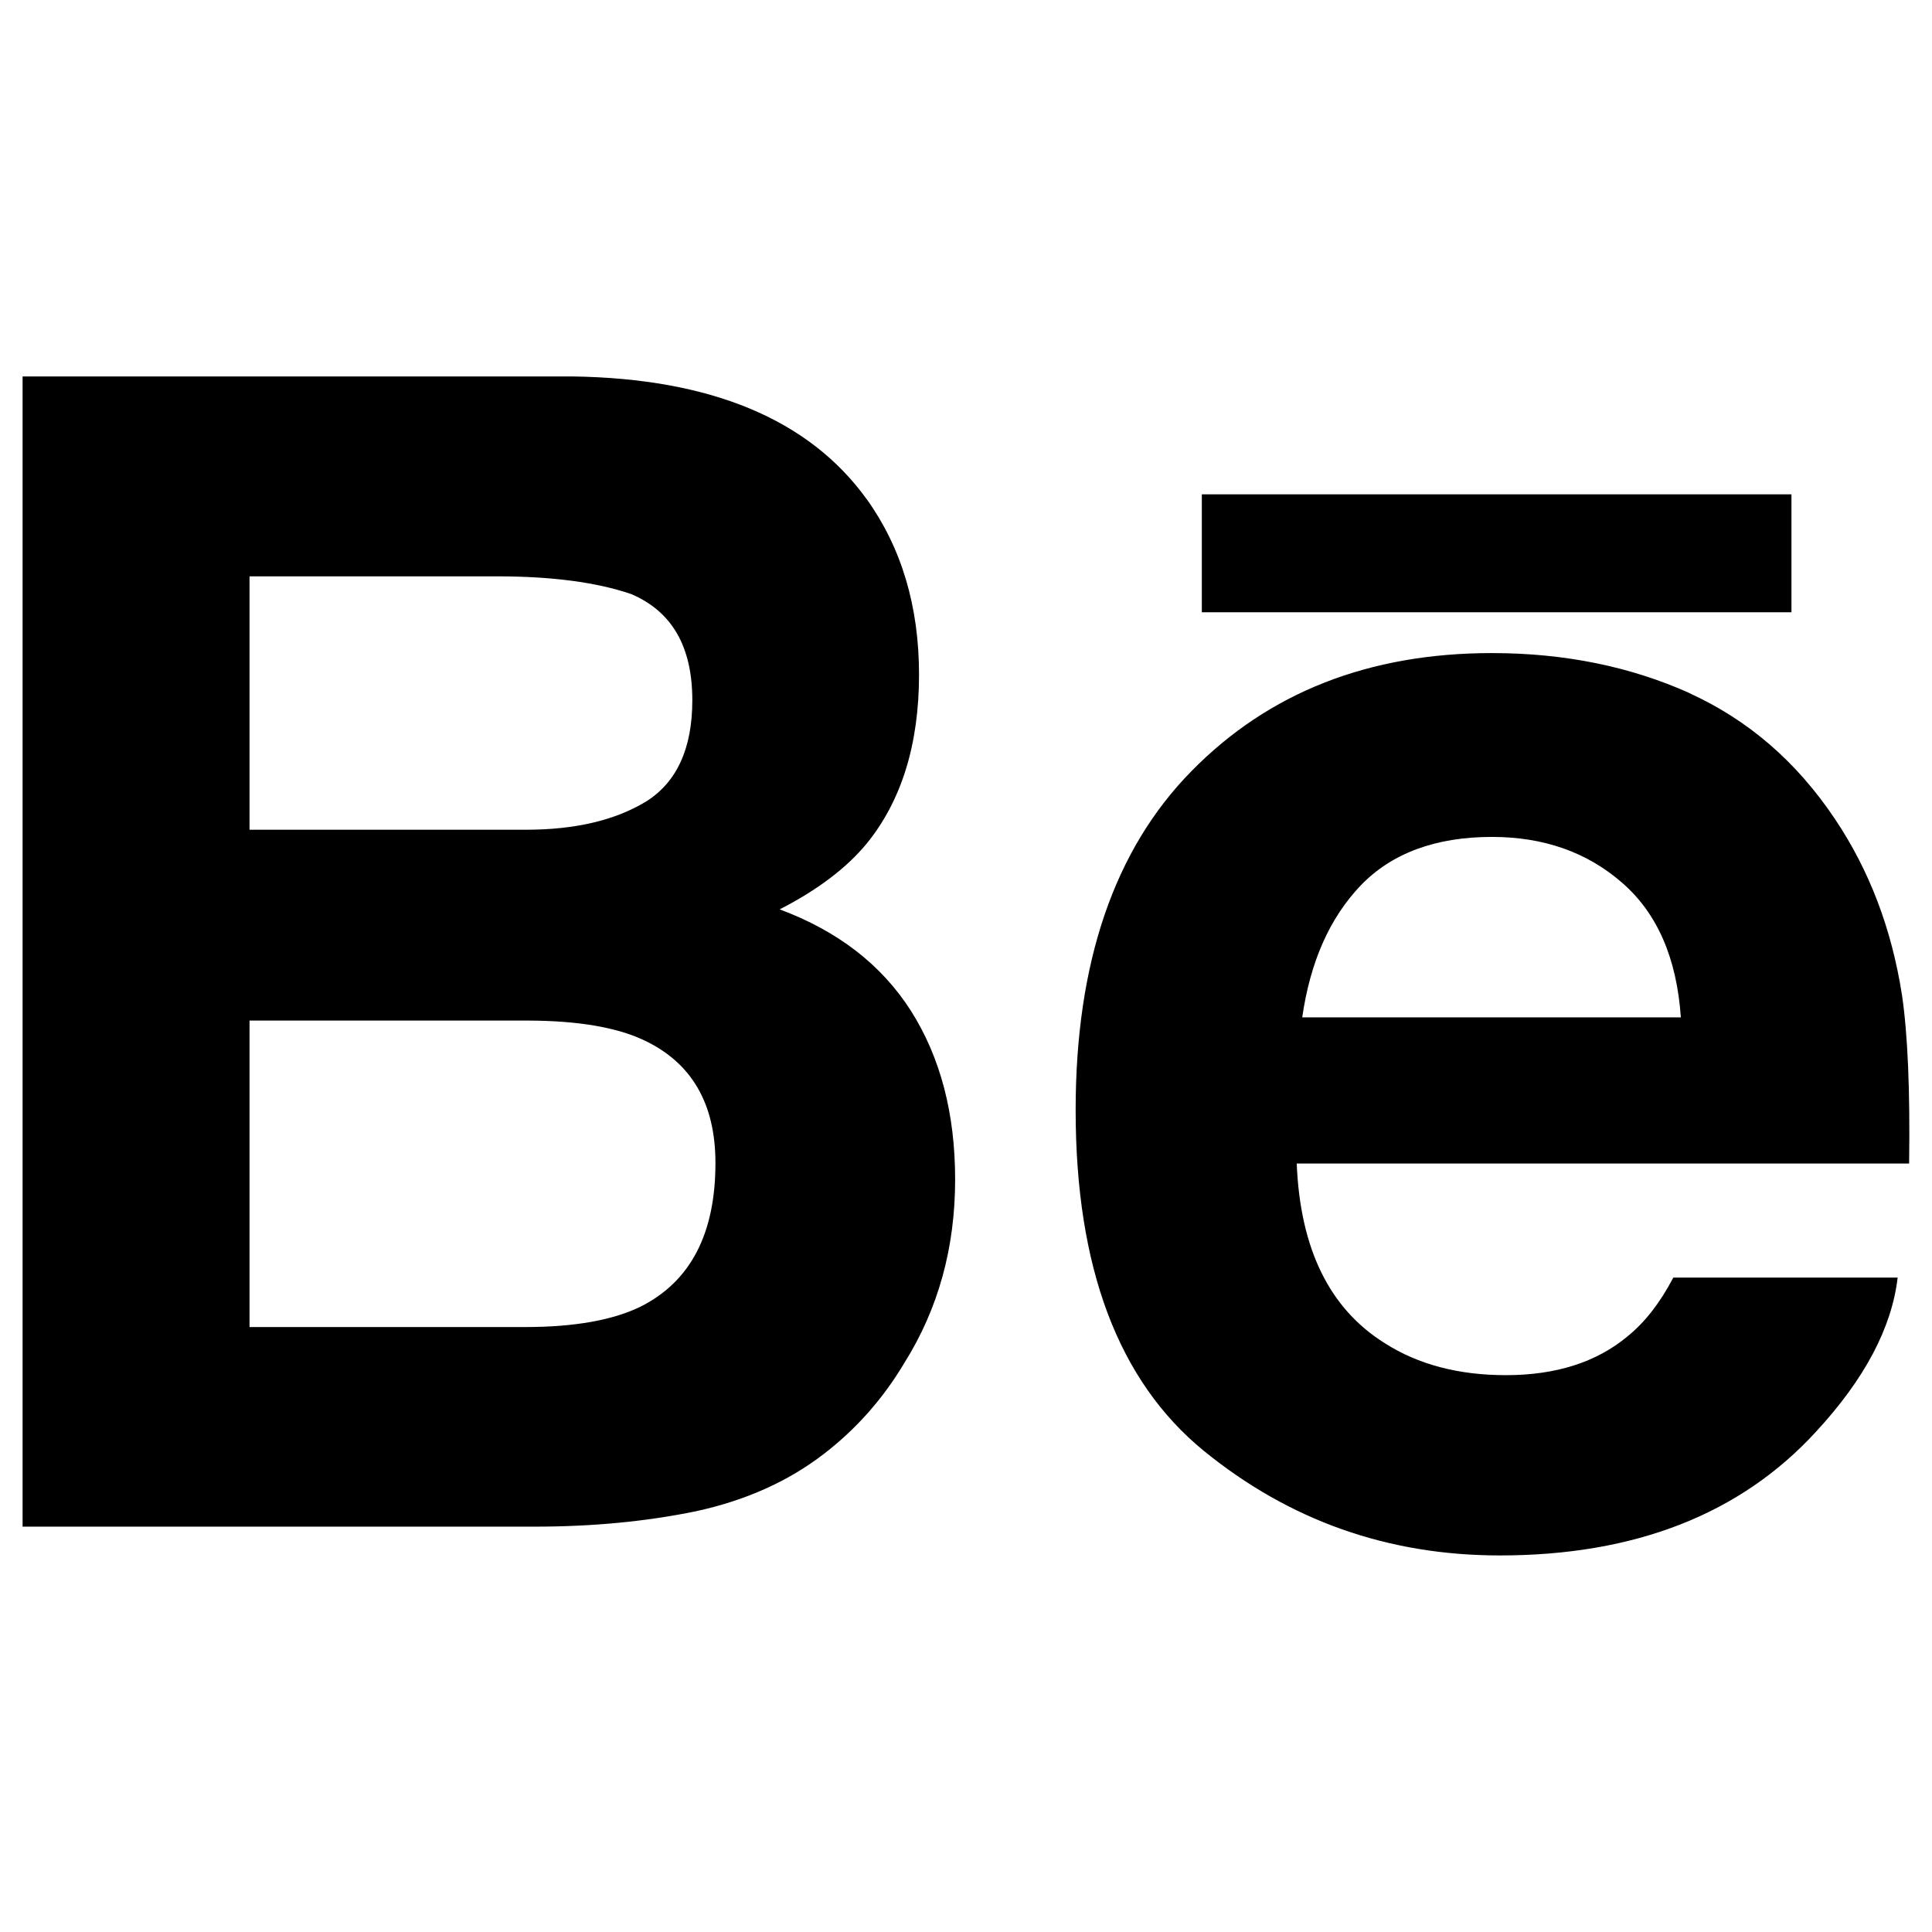
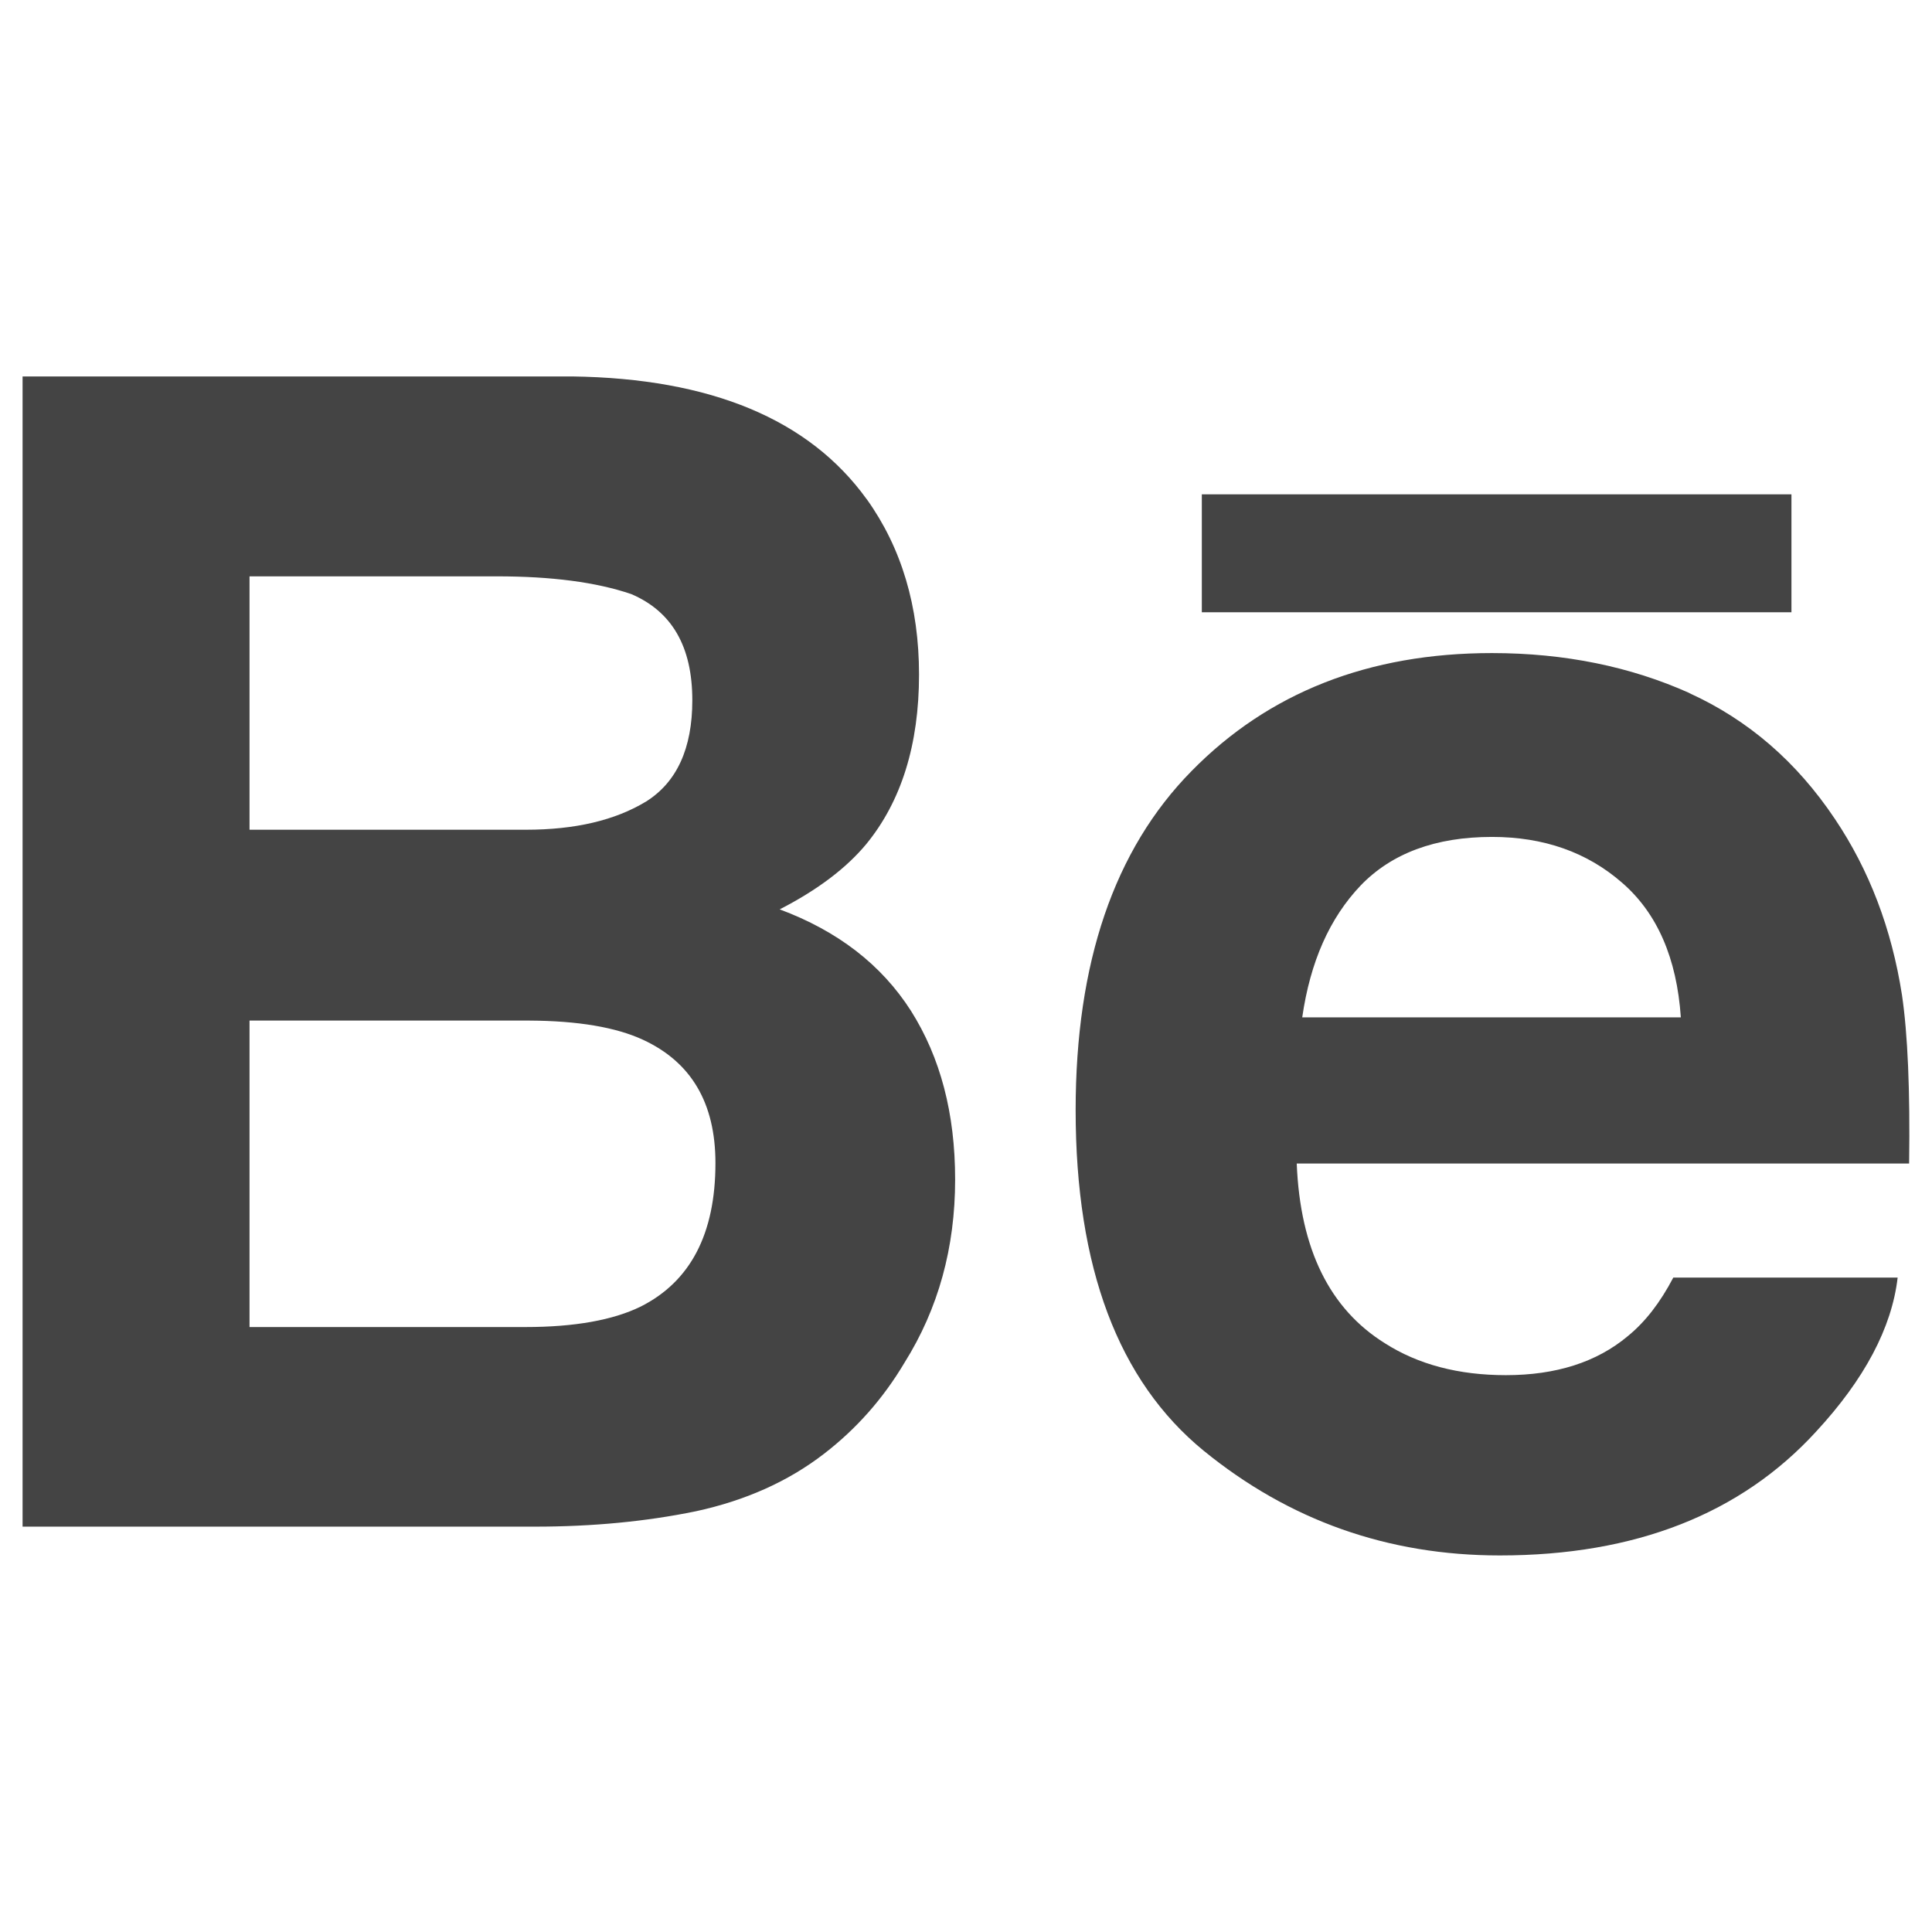
<svg xmlns="http://www.w3.org/2000/svg" version="1.1" width="32" height="32" viewBox="0 0 32 32">
-   <path d="M14.356 8.268c0.576 0.805 0.866 1.776 0.866 2.905 0 1.162-0.294 2.1-0.874 2.808-0.328 0.395-0.803 0.757-1.434 1.081 0.959 0.357 1.684 0.914 2.174 1.68 0.488 0.772 0.732 1.699 0.732 2.794 0 1.129-0.278 2.14-0.839 3.035-0.355 0.597-0.797 1.095-1.331 1.507-0.599 0.463-1.312 0.778-2.127 0.954-0.818 0.168-1.705 0.254-2.661 0.254h-8.488v-19.051h9.104c2.295 0.032 3.923 0.71 4.877 2.033zM4.133 9.547v4.196h4.578c0.816 0 1.478-0.156 1.993-0.469 0.505-0.319 0.763-0.876 0.763-1.675 0-0.891-0.338-1.471-1.011-1.759-0.58-0.198-1.325-0.294-2.226-0.294h-4.097zM4.133 16.904v5.076h4.57c0.816 0 1.453-0.116 1.907-0.338 0.828-0.416 1.24-1.209 1.24-2.378 0-0.994-0.4-1.673-1.202-2.043-0.446-0.206-1.072-0.313-1.881-0.317h-4.635zM27.982 11.481c0.973 0.443 1.776 1.135 2.411 2.085 0.566 0.843 0.938 1.812 1.11 2.916 0.095 0.645 0.135 1.574 0.118 2.79h-10.143c0.057 1.419 0.546 2.407 1.461 2.977 0.553 0.353 1.223 0.528 2.003 0.528 0.83 0 1.505-0.215 2.020-0.647 0.286-0.233 0.534-0.551 0.753-0.969h3.716c-0.097 0.831-0.549 1.684-1.35 2.55-1.248 1.364-2.995 2.052-5.24 2.052-1.852 0-3.485-0.578-4.904-1.734-1.415-1.158-2.121-3.035-2.121-5.642 0-2.438 0.637-4.313 1.919-5.615 1.276-1.301 2.935-1.955 4.976-1.955 1.211 0 2.302 0.227 3.271 0.662zM22.538 14.665c-0.515 0.54-0.836 1.264-0.969 2.186h6.271c-0.067-0.98-0.391-1.726-0.973-2.23-0.578-0.505-1.297-0.759-2.155-0.759-0.935 0-1.661 0.271-2.174 0.803zM19.906 8.188h9.766v1.953h-9.766v-1.953z" />
+   <path fill="#444" d="M14.356 8.268c0.576 0.805 0.866 1.776 0.866 2.905 0 1.162-0.294 2.1-0.874 2.808-0.328 0.395-0.803 0.757-1.434 1.081 0.959 0.357 1.684 0.914 2.174 1.68 0.488 0.772 0.732 1.699 0.732 2.794 0 1.129-0.278 2.14-0.839 3.035-0.355 0.597-0.797 1.095-1.331 1.507-0.599 0.463-1.312 0.778-2.127 0.954-0.818 0.168-1.705 0.254-2.661 0.254h-8.488v-19.051h9.104c2.295 0.032 3.923 0.71 4.877 2.033zM4.133 9.547v4.196h4.578c0.816 0 1.478-0.156 1.993-0.469 0.505-0.319 0.763-0.876 0.763-1.675 0-0.891-0.338-1.471-1.011-1.759-0.58-0.198-1.325-0.294-2.226-0.294h-4.097zM4.133 16.904v5.076h4.57c0.816 0 1.453-0.116 1.907-0.338 0.828-0.416 1.24-1.209 1.24-2.378 0-0.994-0.4-1.673-1.202-2.043-0.446-0.206-1.072-0.313-1.881-0.317h-4.635zM27.982 11.481c0.973 0.443 1.776 1.135 2.411 2.085 0.566 0.843 0.938 1.812 1.11 2.916 0.095 0.645 0.135 1.574 0.118 2.79h-10.143c0.057 1.419 0.546 2.407 1.461 2.977 0.553 0.353 1.223 0.528 2.003 0.528 0.83 0 1.505-0.215 2.020-0.647 0.286-0.233 0.534-0.551 0.753-0.969h3.716c-0.097 0.831-0.549 1.684-1.35 2.55-1.248 1.364-2.995 2.052-5.24 2.052-1.852 0-3.485-0.578-4.904-1.734-1.415-1.158-2.121-3.035-2.121-5.642 0-2.438 0.637-4.313 1.919-5.615 1.276-1.301 2.935-1.955 4.976-1.955 1.211 0 2.302 0.227 3.271 0.662zM22.538 14.665c-0.515 0.54-0.836 1.264-0.969 2.186h6.271c-0.067-0.98-0.391-1.726-0.973-2.23-0.578-0.505-1.297-0.759-2.155-0.759-0.935 0-1.661 0.271-2.174 0.803zM19.906 8.188h9.766v1.953h-9.766v-1.953z" />
</svg>
